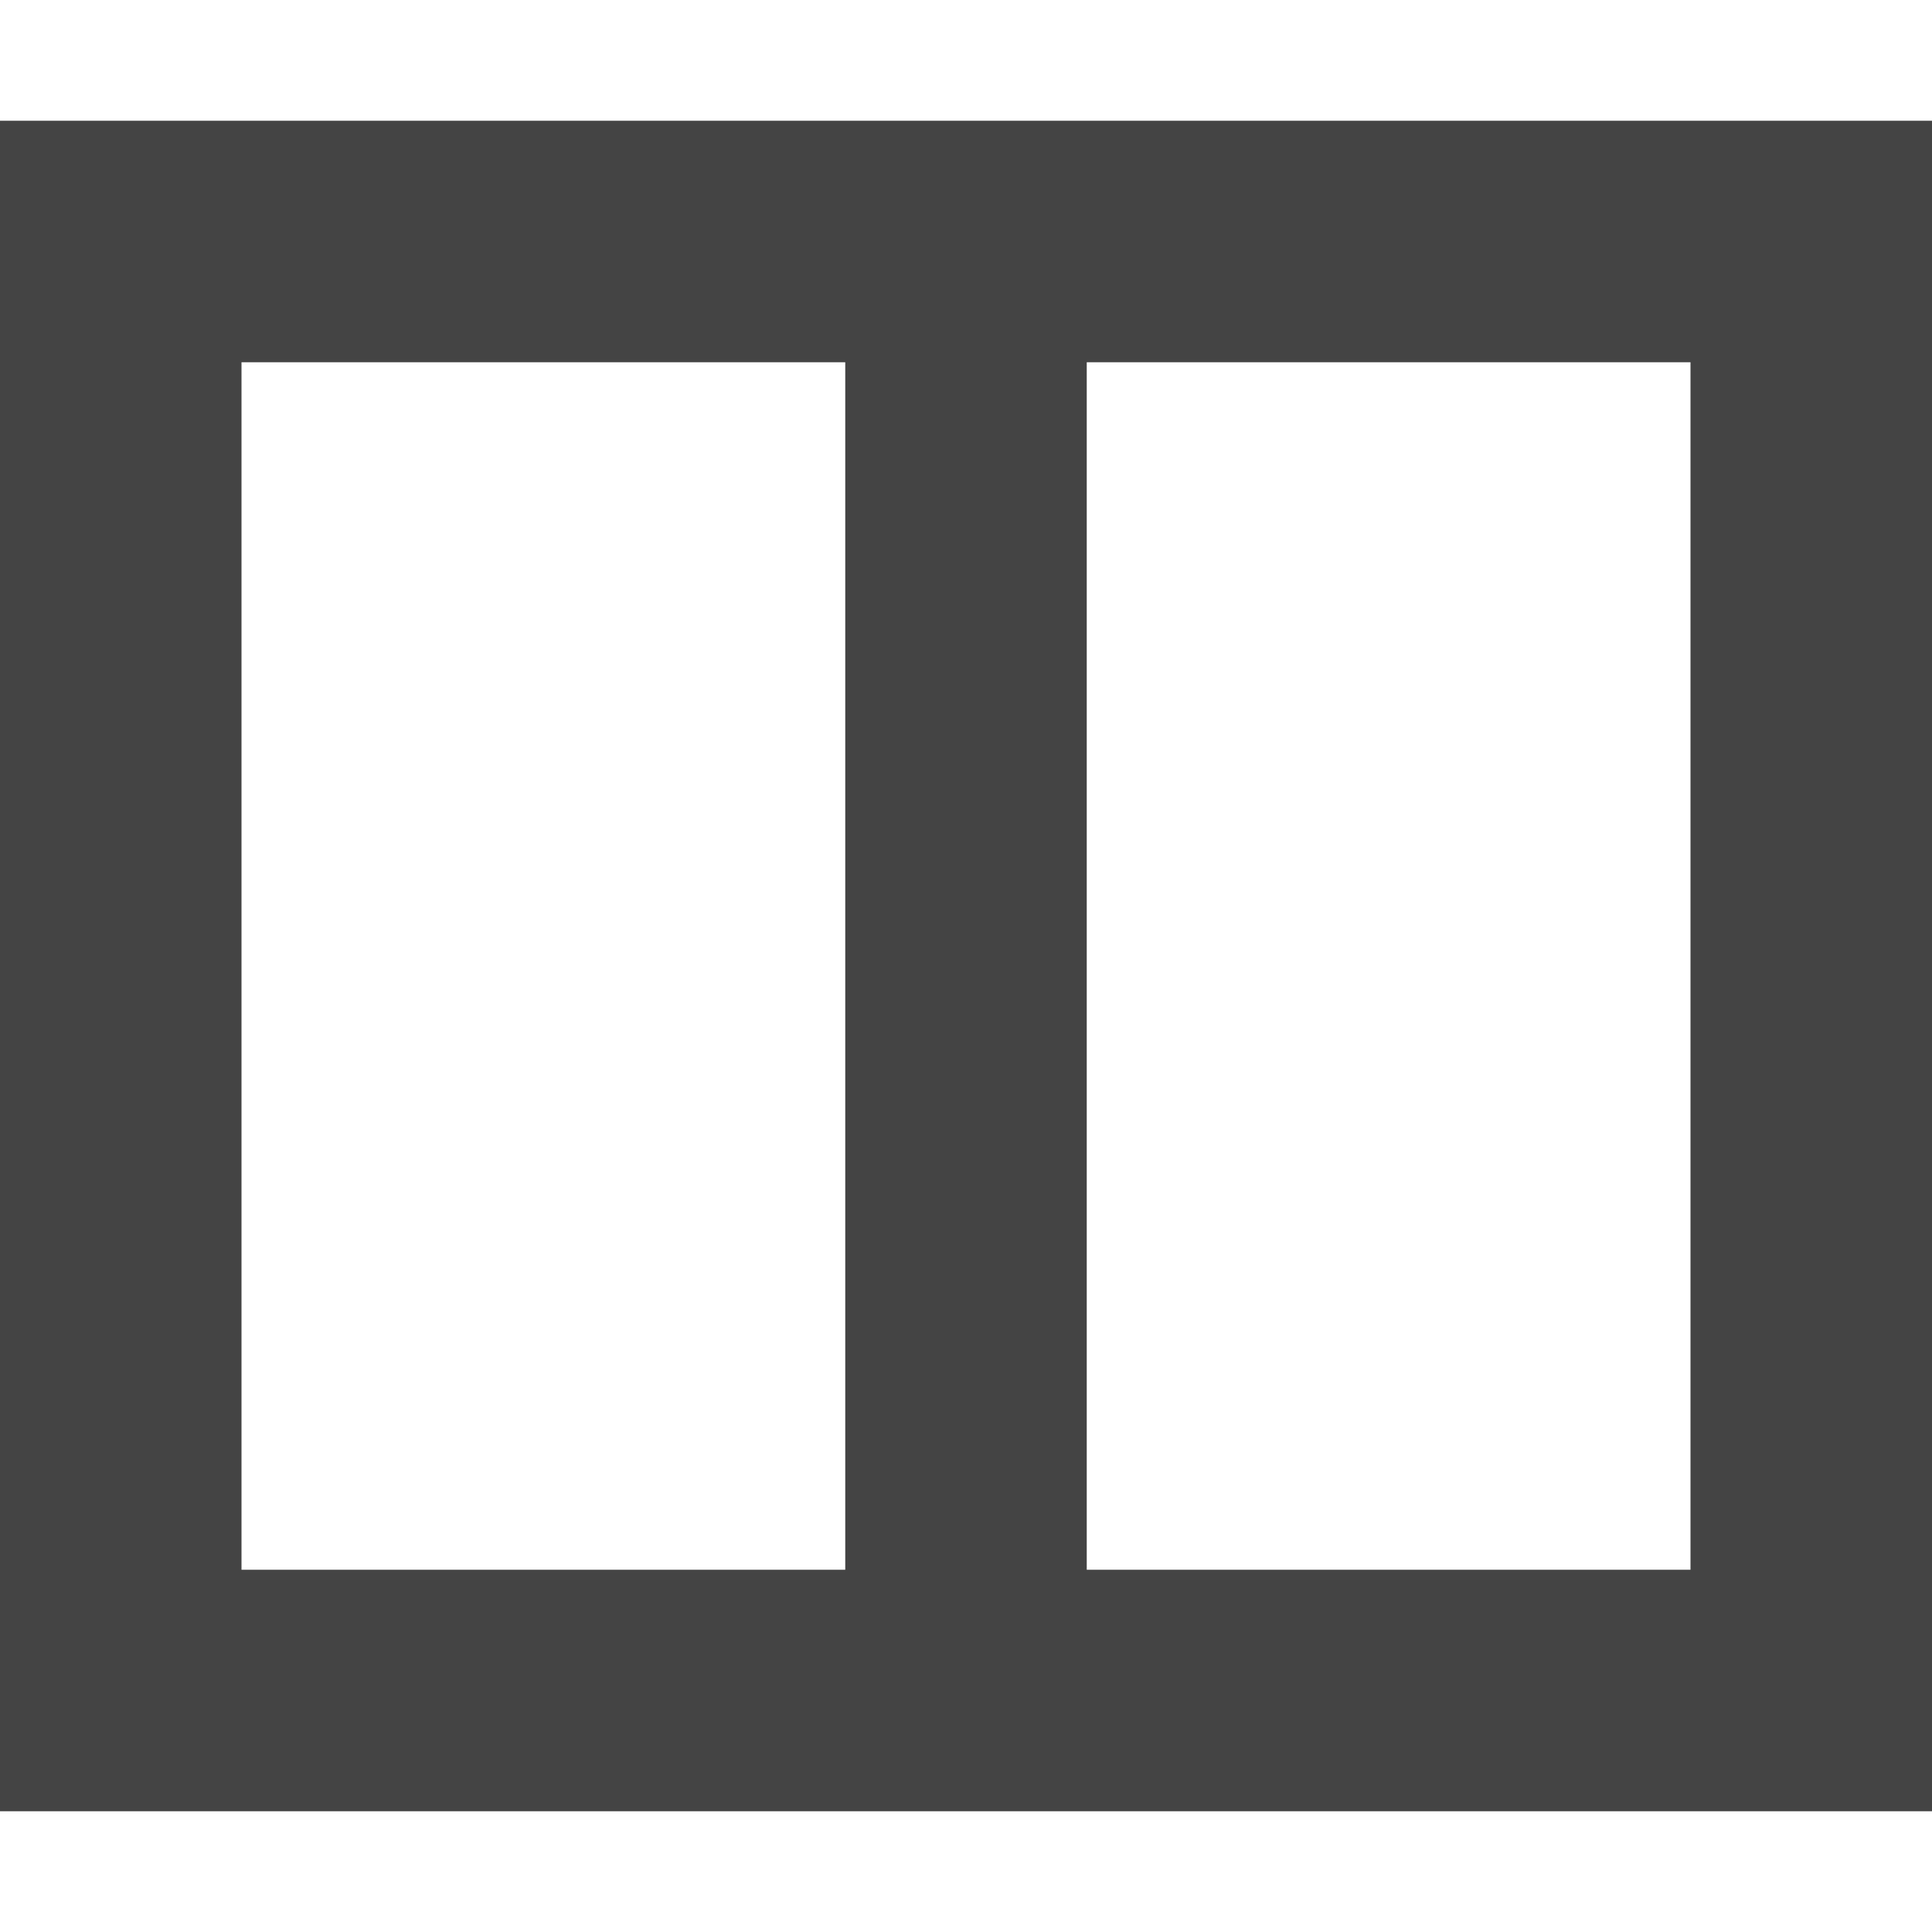
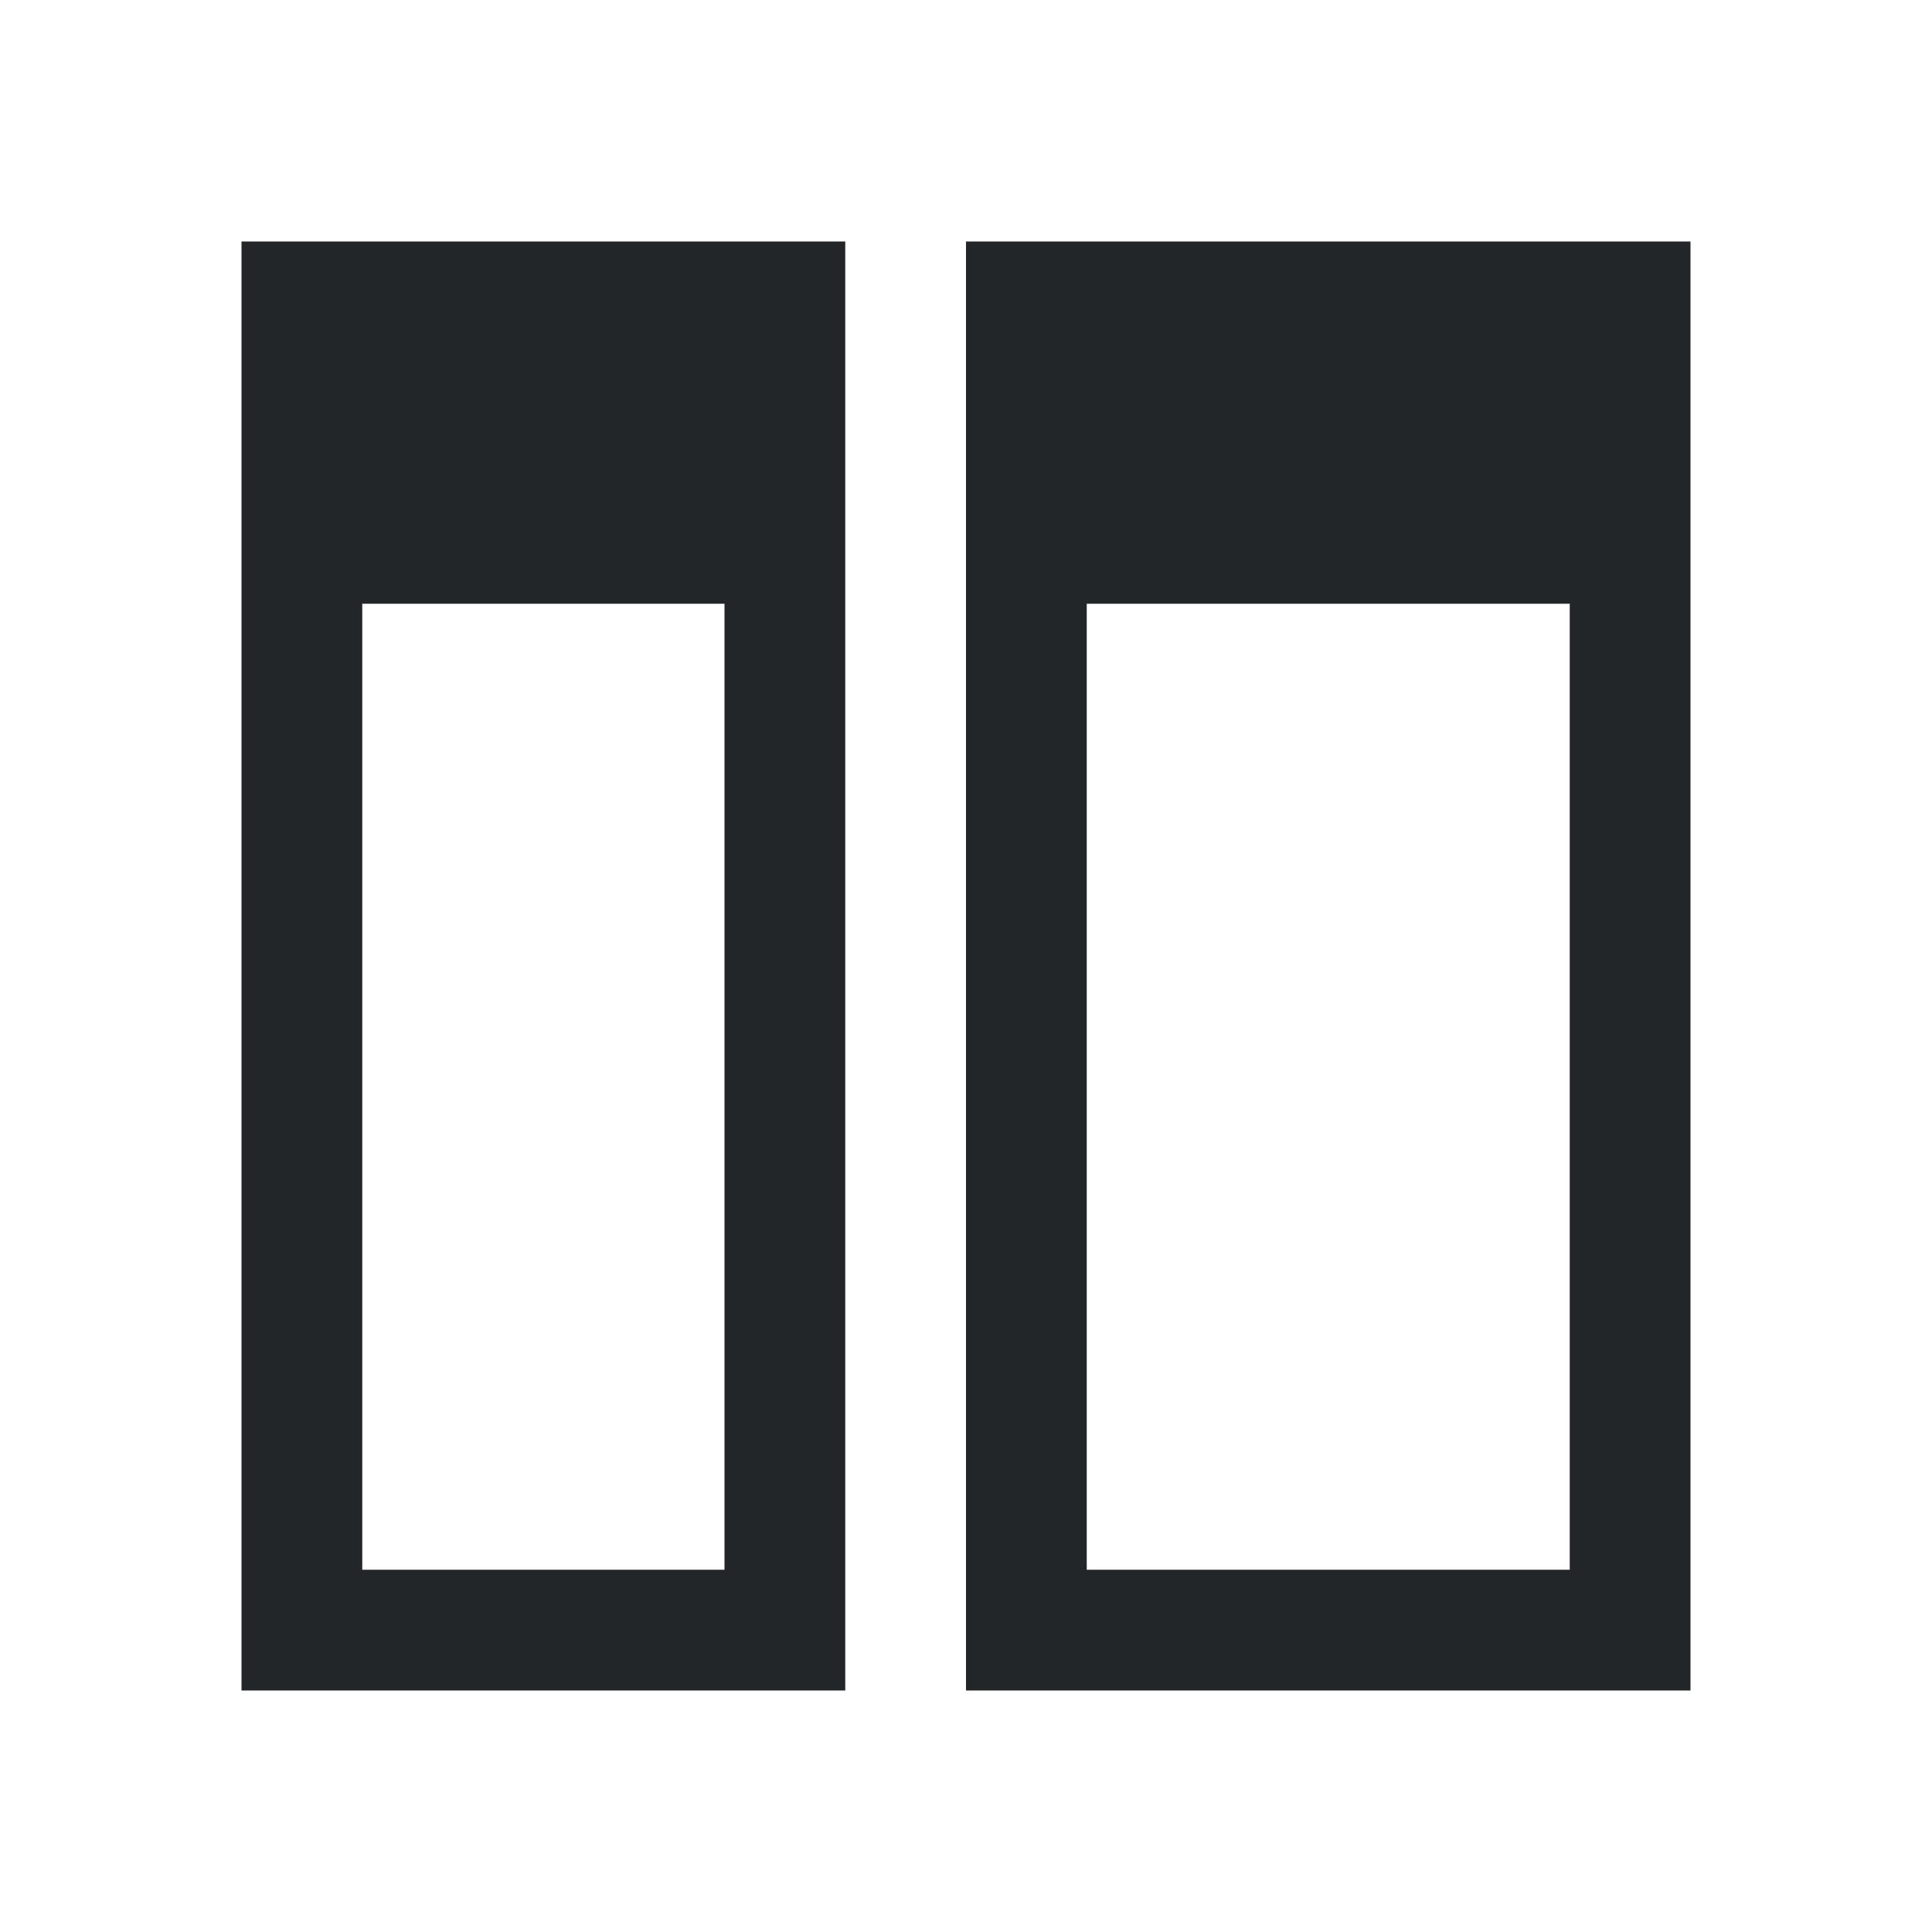
- <svg xmlns="http://www.w3.org/2000/svg" width="16" height="16" version="1.1">
-   <defs>
-     <style id="current-color-scheme" type="text/css">
-    .ColorScheme-Text { color:#444444; } .ColorScheme-Highlight { color:#4285f4; } .ColorScheme-NeutralText { color:#ff9800; } .ColorScheme-PositiveText { color:#4caf50; } .ColorScheme-NegativeText { color:#f44336; }
-   </style>
+ <svg xmlns="http://www.w3.org/2000/svg" viewBox="0 0 16 16">
+   <defs id="defs3051">
+     <style type="text/css" id="current-color-scheme">
+       .ColorScheme-Text {
+         color:#232629;
+       }
+       </style>
  </defs>
-   <path style="fill:currentColor" class="ColorScheme-Text" d="M 0,1 V 15 H 16 V 1 Z M 7,3 V 13 H 2 V 3 Z M 9,3 H 14 V 13 H 9 Z" />
+   <path style="fill:currentColor;fill-opacity:1;stroke:none" d="M 2 2 L 2 14 L 7 14 L 7 2 L 2 2 z M 8 2 L 8 14 L 14 14 L 14 2 L 8 2 z M 3 5 L 6 5 L 6 13 L 3 13 L 3 5 z M 9 5 L 13 5 L 13 13 L 9 13 L 9 5 z " class="ColorScheme-Text" />
</svg>
